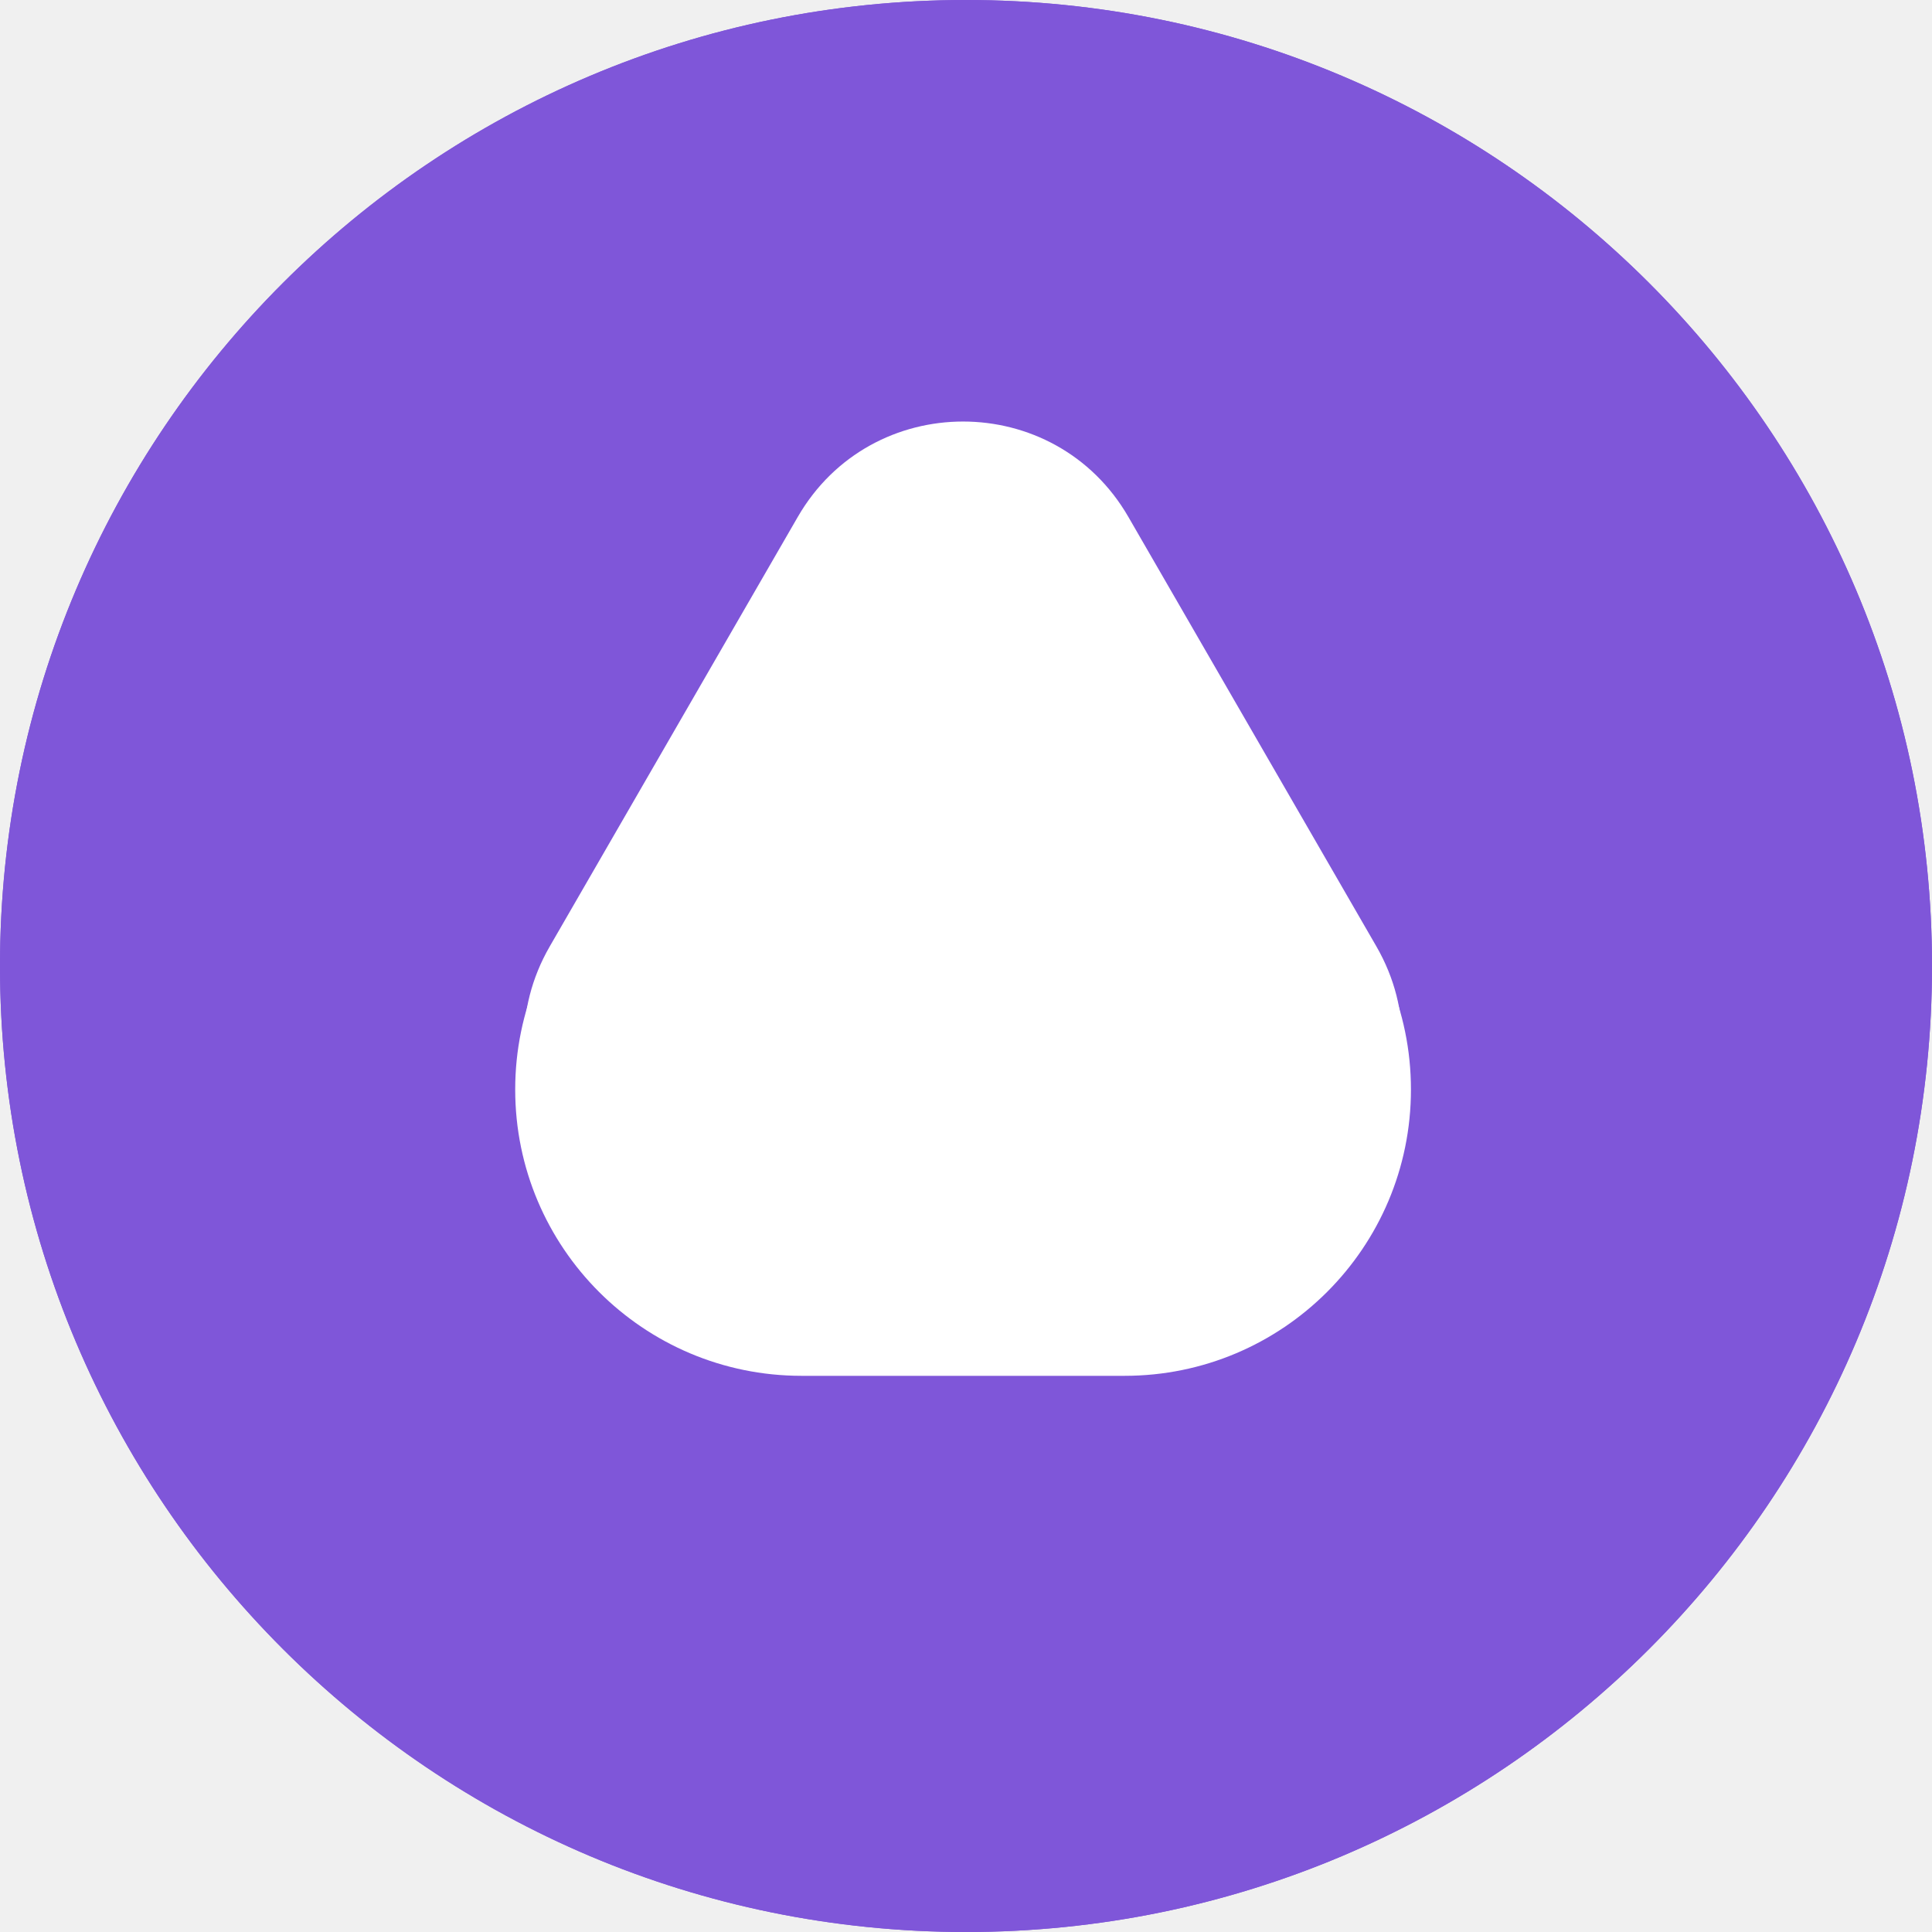
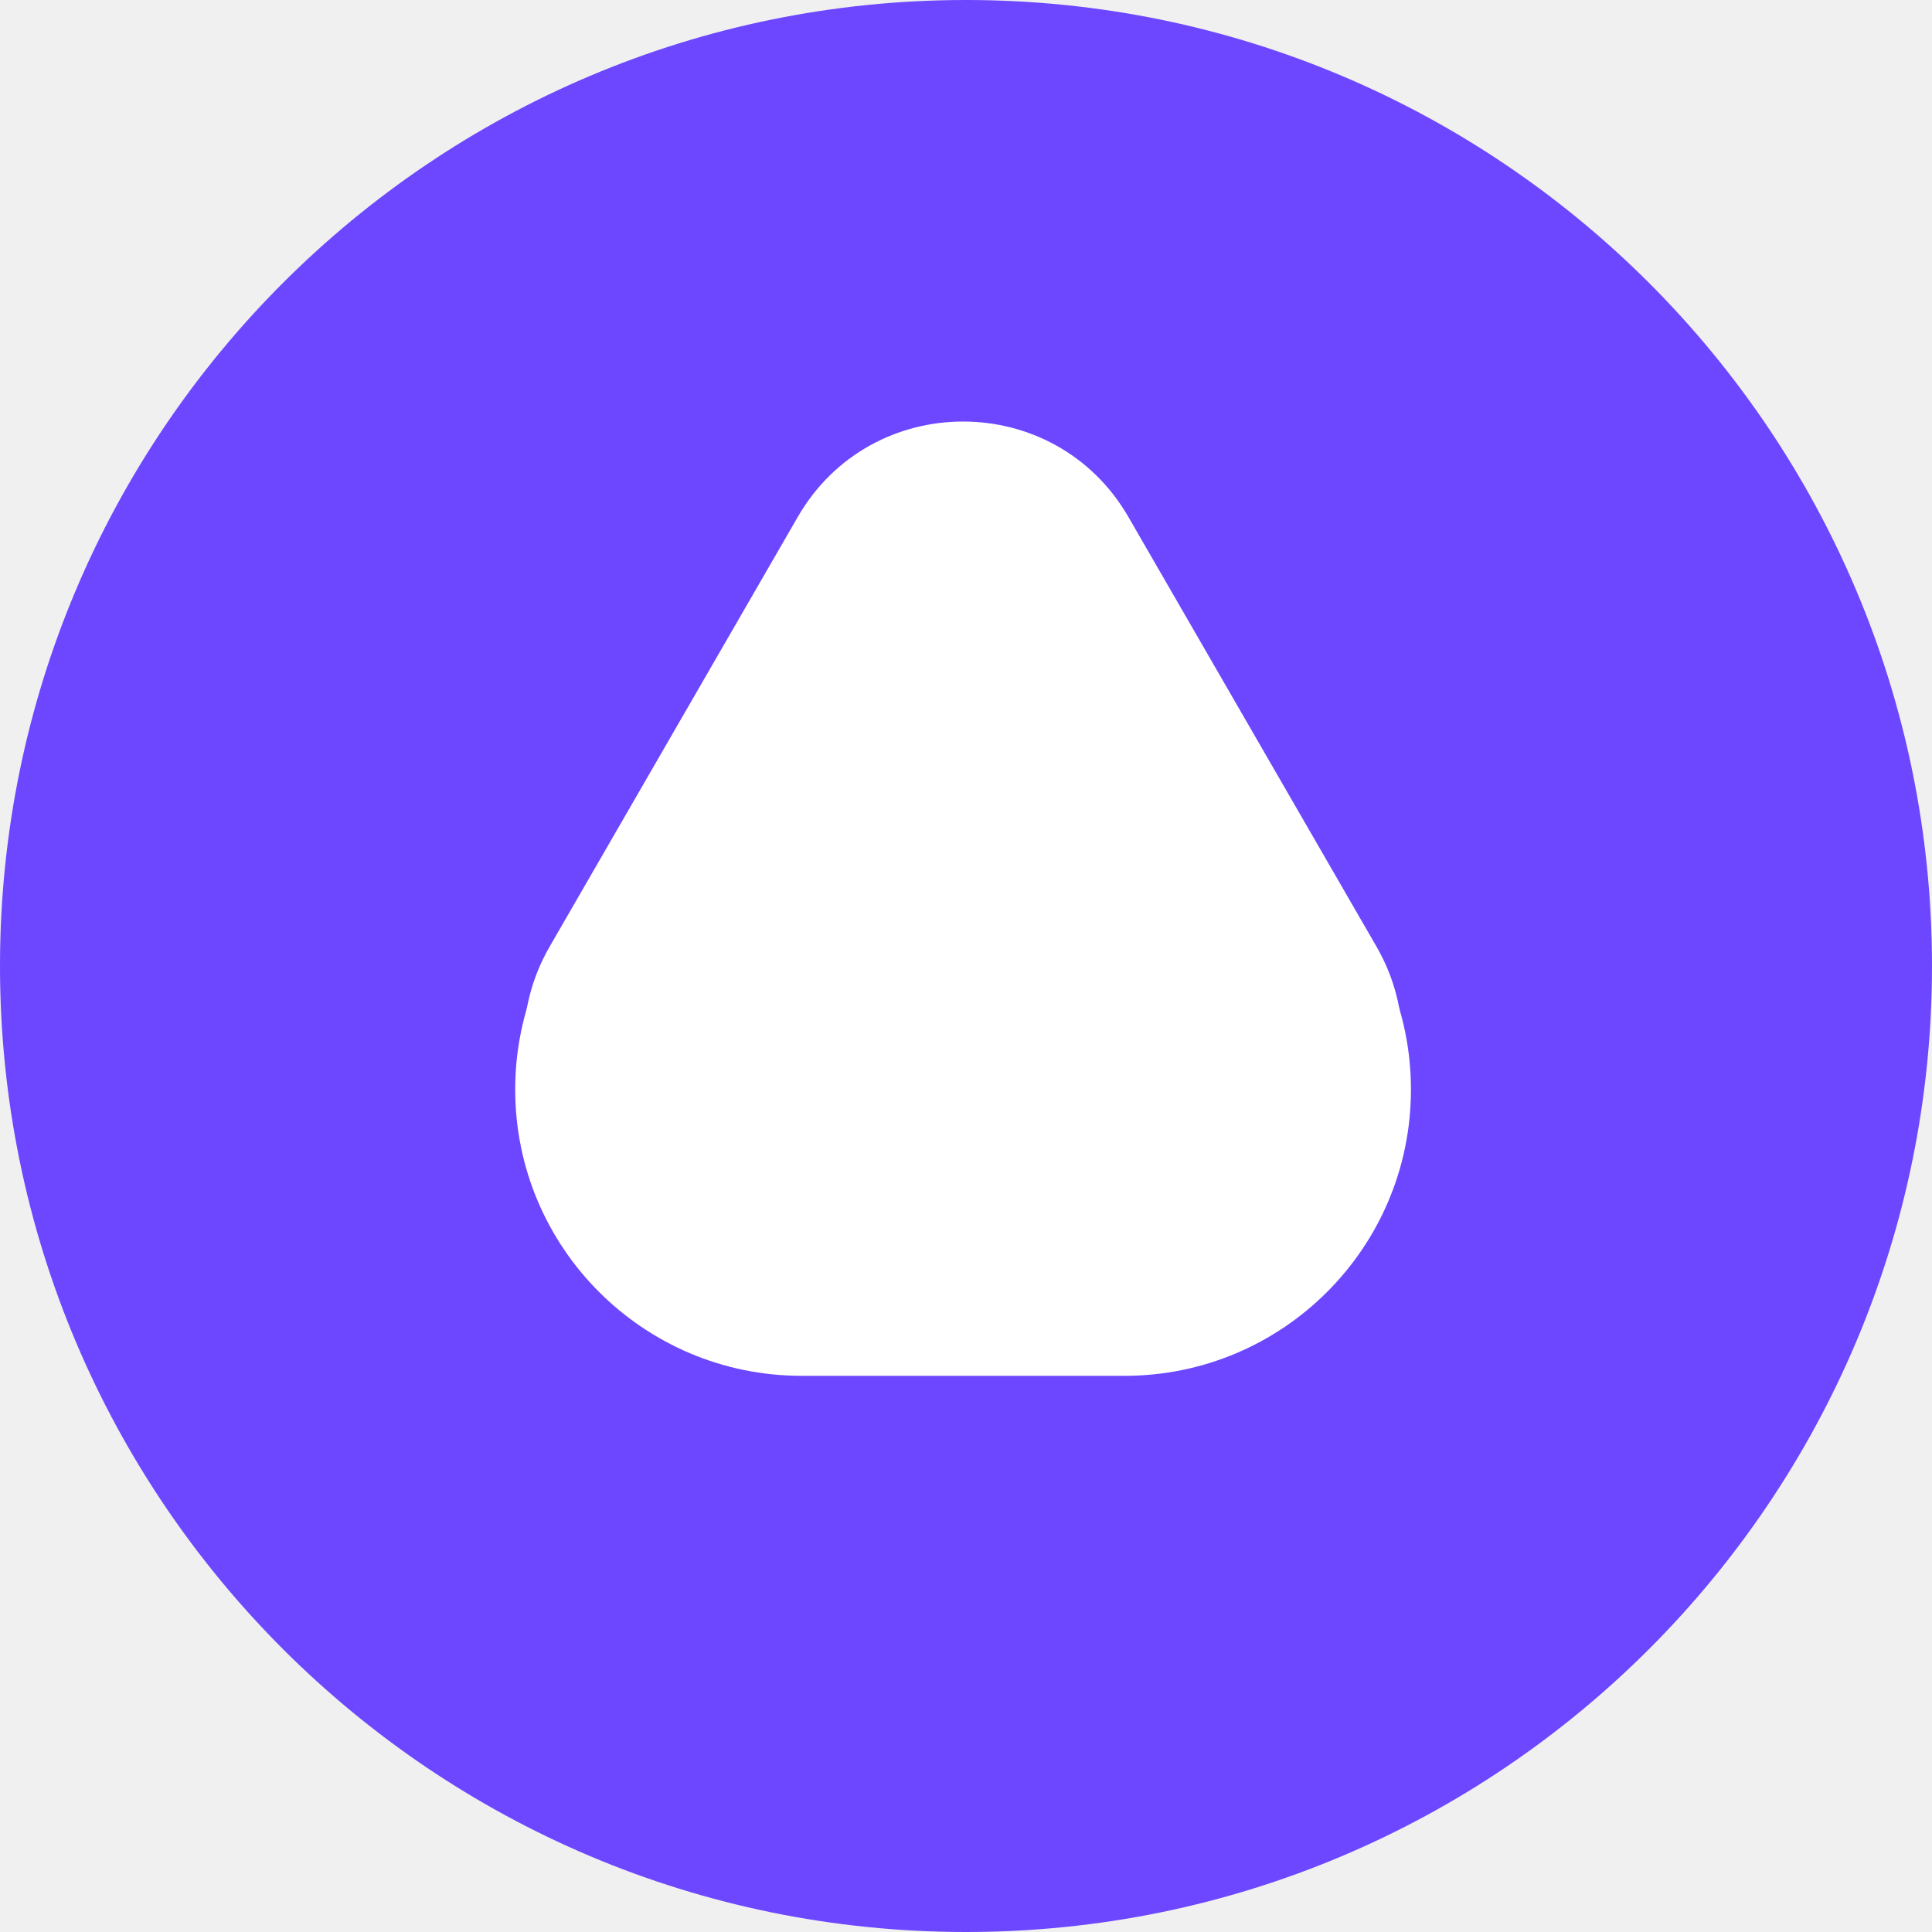
- <svg xmlns="http://www.w3.org/2000/svg" width="330" height="330" viewBox="0 0 330 330" fill="none">
-   <circle cx="165" cy="165" r="165" fill="#7F56D9" />
-   <circle cx="165" cy="165" r="165" fill="#7F56D9" />
-   <path d="M136.262 88.3C148.812 66.567 180.188 66.567 192.738 88.3L235.095 161.65C247.646 183.383 231.958 210.55 206.857 210.55H122.143C97.042 210.55 81.355 183.383 93.905 161.65L136.262 88.3Z" fill="white" />
-   <path d="M88 186.1C88 159.093 109.898 137.2 136.91 137.2H192.09C219.102 137.2 241 159.093 241 186.1C241 213.107 219.102 235 192.09 235H136.91C109.898 235 88 213.107 88 186.1Z" fill="white" />
+ <svg xmlns="http://www.w3.org/2000/svg" width="330" height="330" viewBox="0 0 330 330" role="img" aria-label="SympleHost">
+   <circle cx="165" cy="165" r="165" fill="#6C47FF" />
+   <path d="M136.262 88.3C148.812 66.567 180.188 66.567 192.738 88.3L235.095 161.65C247.646 183.383 231.958 210.55 206.857 210.55H122.143C97.042 210.55 81.355 183.383 93.905 161.65L136.262 88.3Z" fill="#fff" />
+   <path d="M88 186.1C88 159.093 109.898 137.2 136.91 137.2H192.09C219.102 137.2 241 159.093 241 186.1C241 213.107 219.102 235 192.09 235H136.91C109.898 235 88 213.107 88 186.1Z" fill="#fff" />
</svg>
